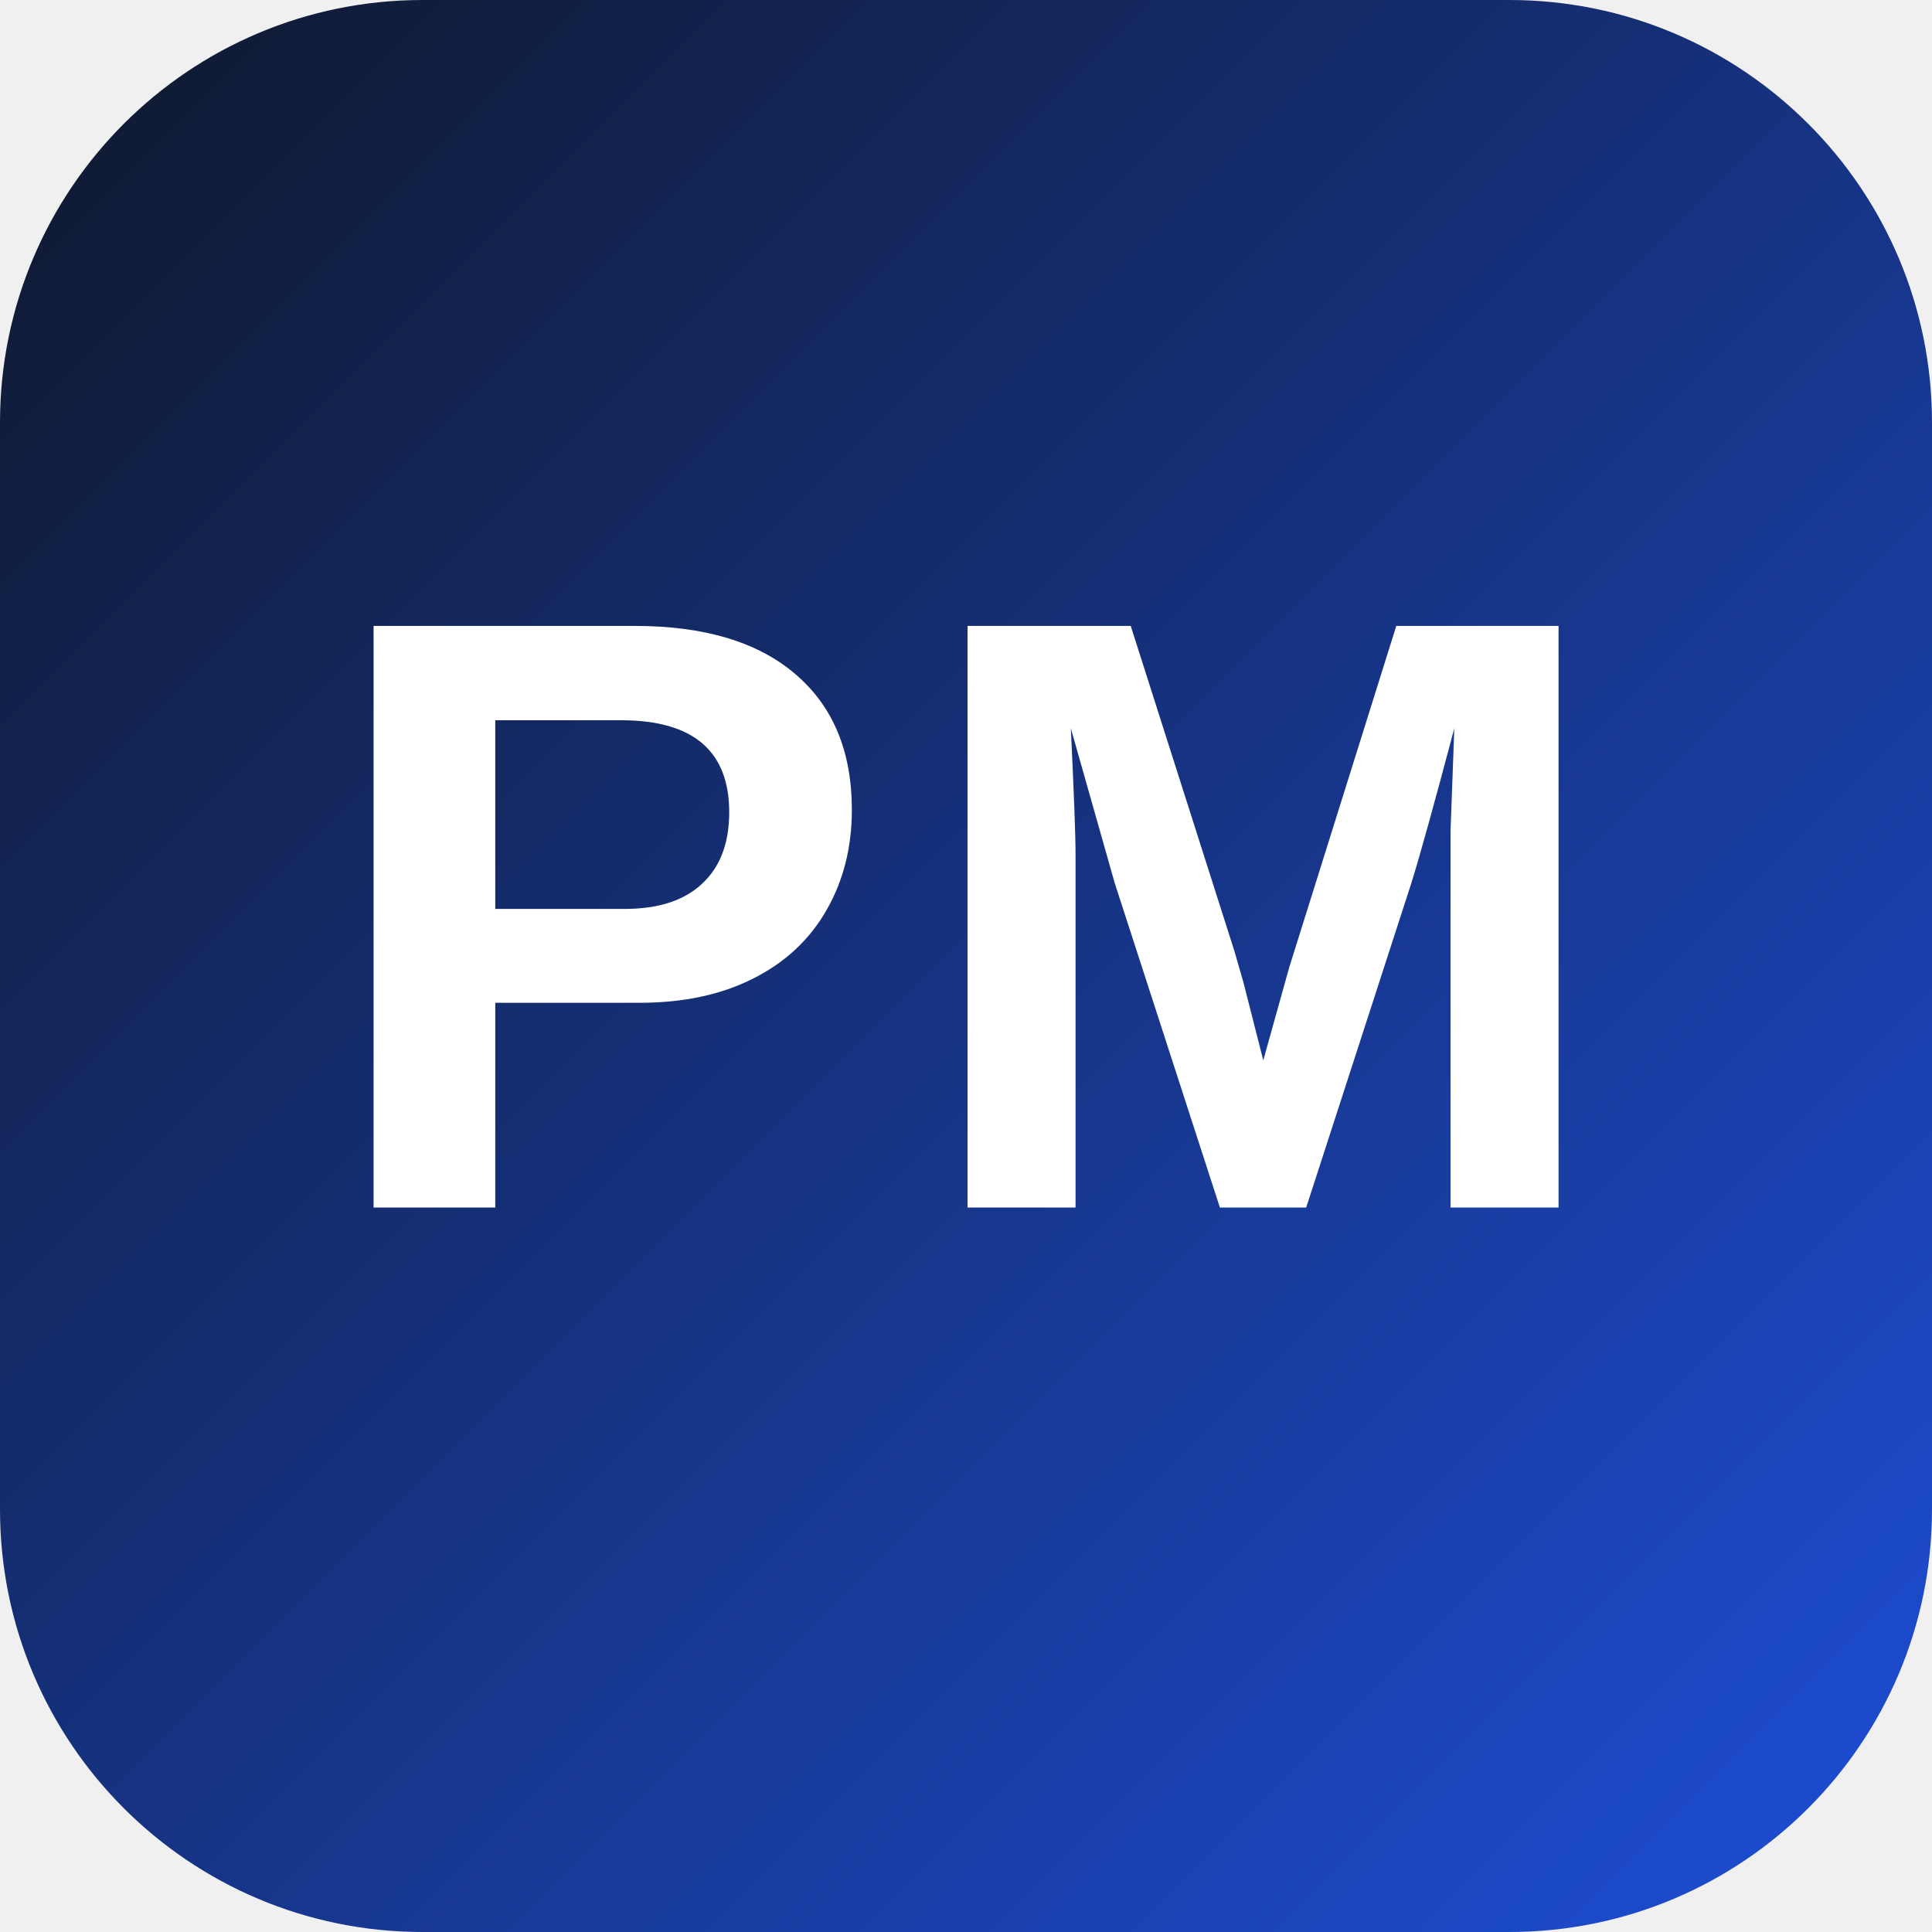
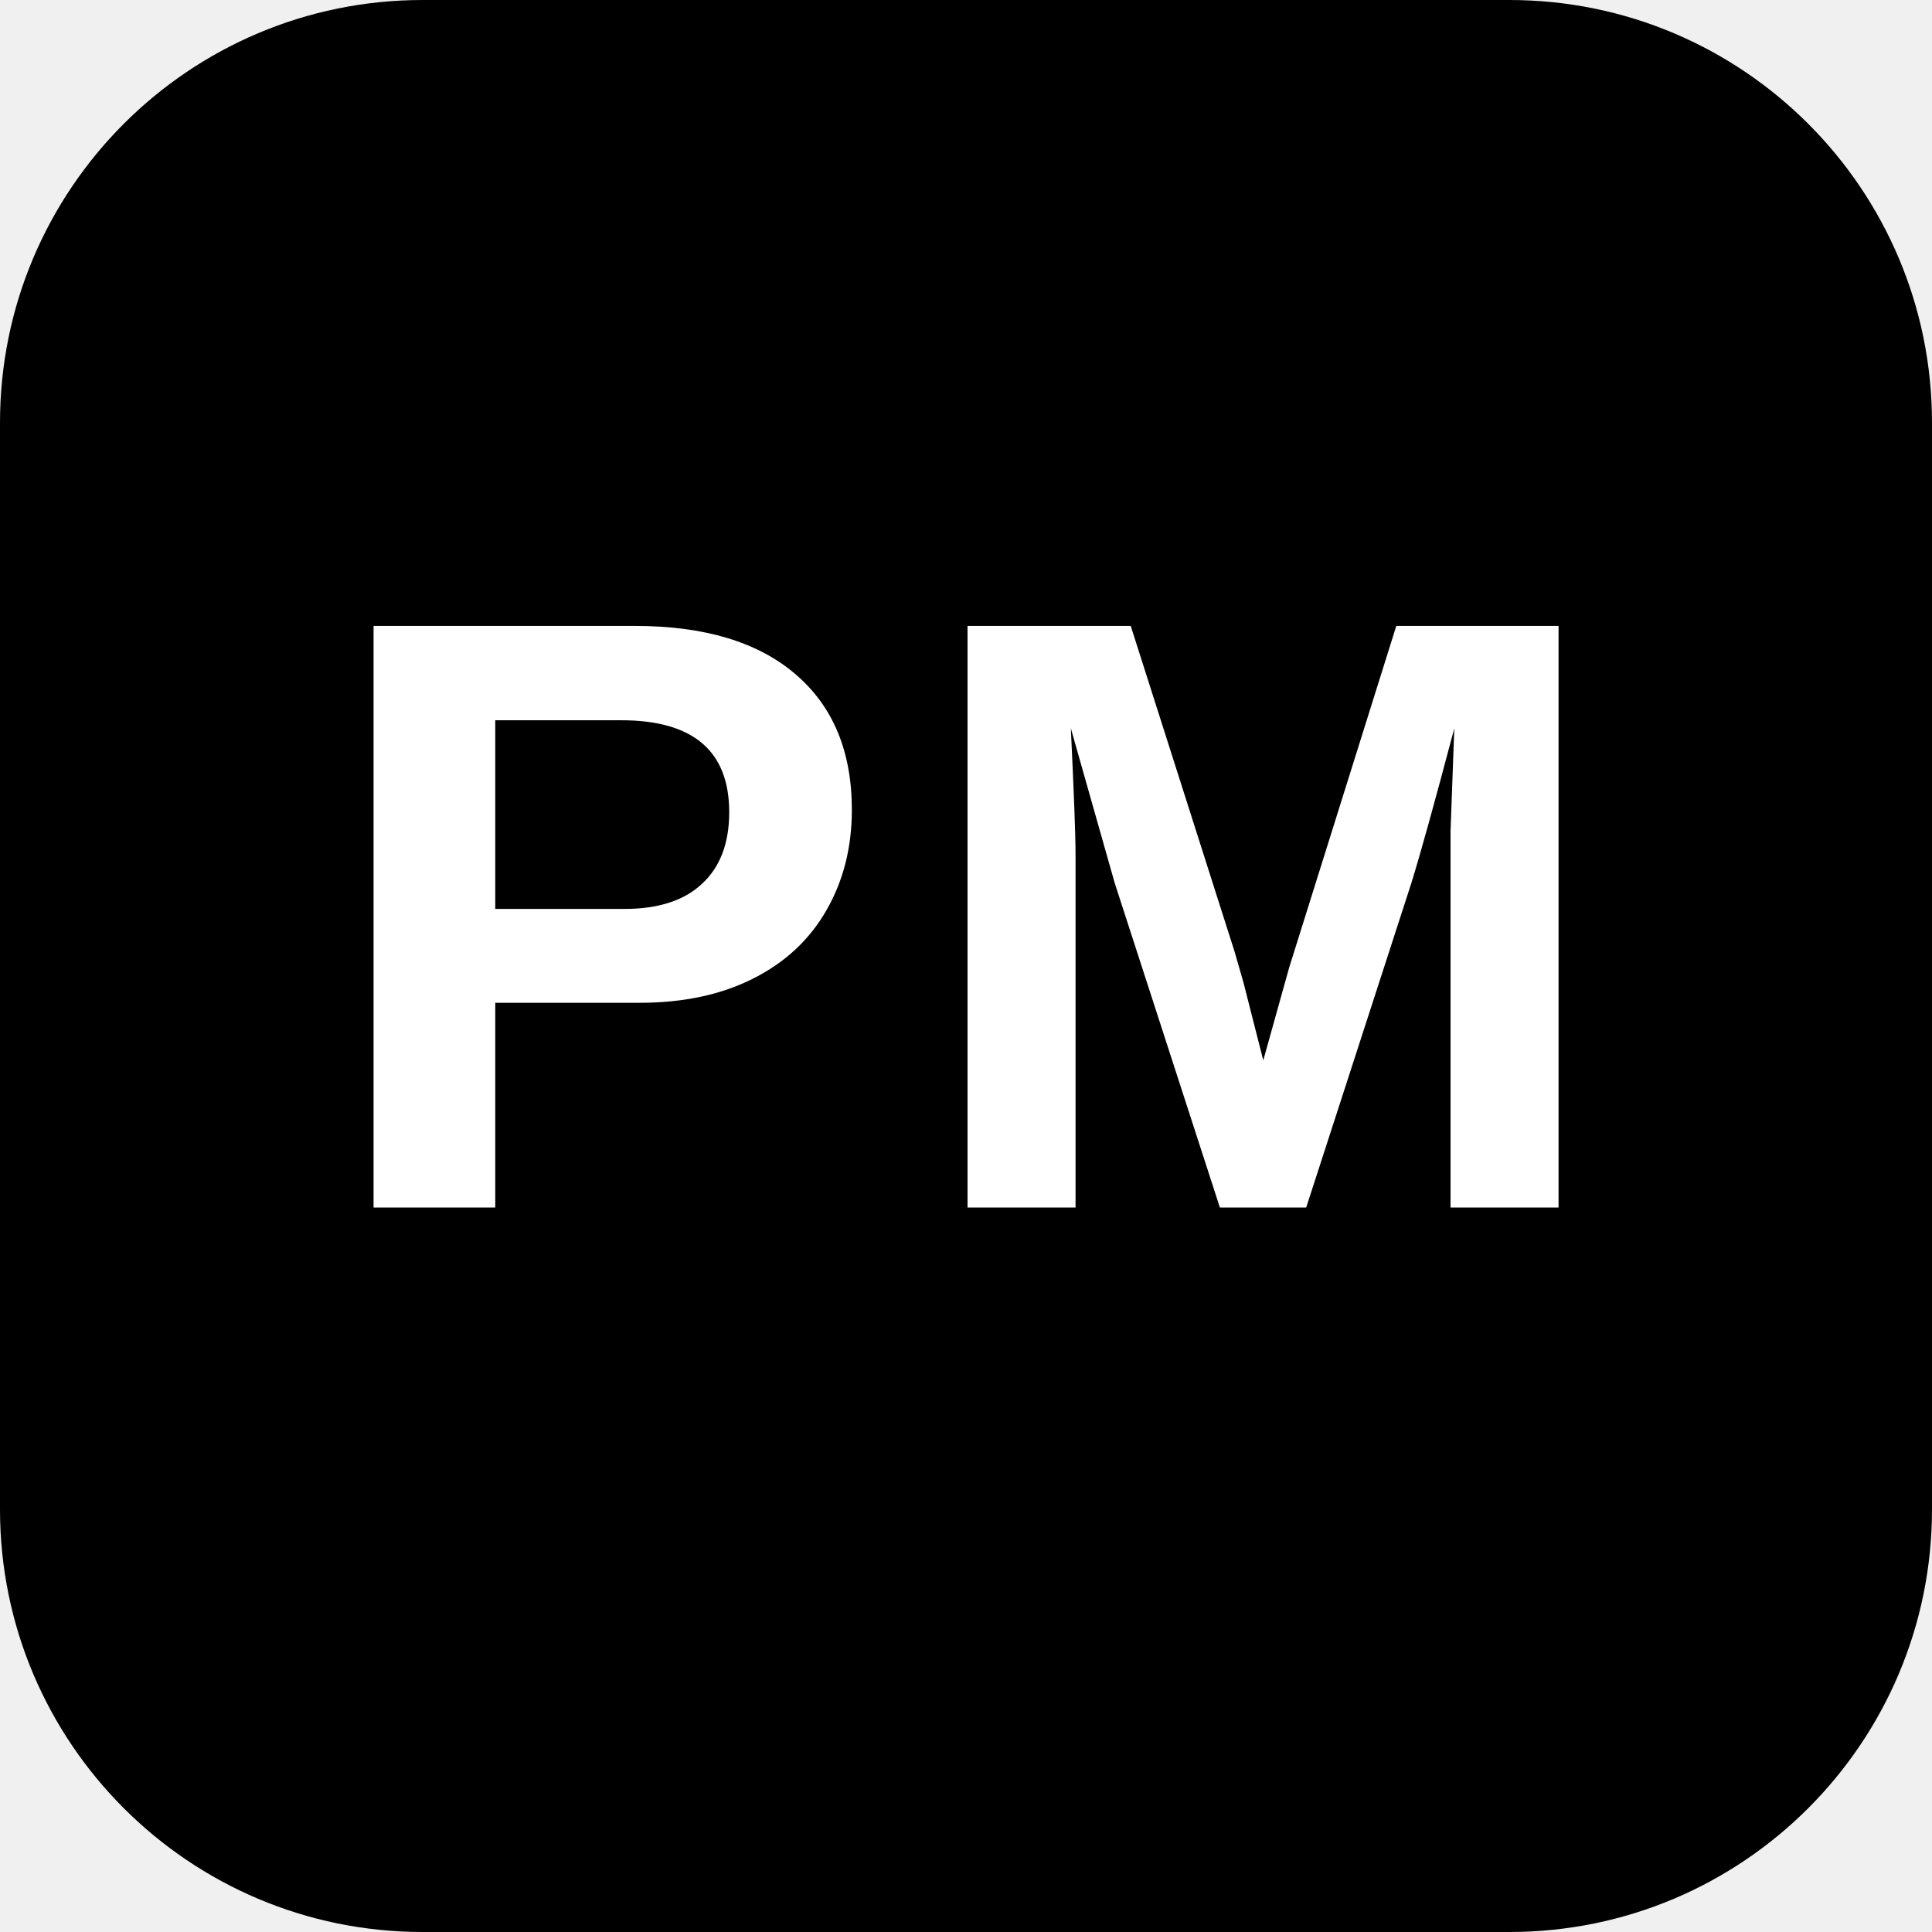
<svg xmlns="http://www.w3.org/2000/svg" viewBox="0 0 64 64">
-   <defs>
-     <linearGradient id="g" x1="0" y1="0" x2="1" y2="1">
-       <stop offset="0" stop-color="#0f172a" />
-       <stop offset="1" stop-color="#1d4ed8" />
-     </linearGradient>
-   </defs>
-   <rect width="64" height="64" rx="14" fill="url(#g)" />
+   <rect width="64" height="64" rx="14" fill="#000000" />
  <text x="32" y="40" text-anchor="middle" font-family="Arial, Helvetica, sans-serif" font-size="28" font-weight="700" letter-spacing="1" fill="#ffffff">
    PM
  </text>
</svg>
